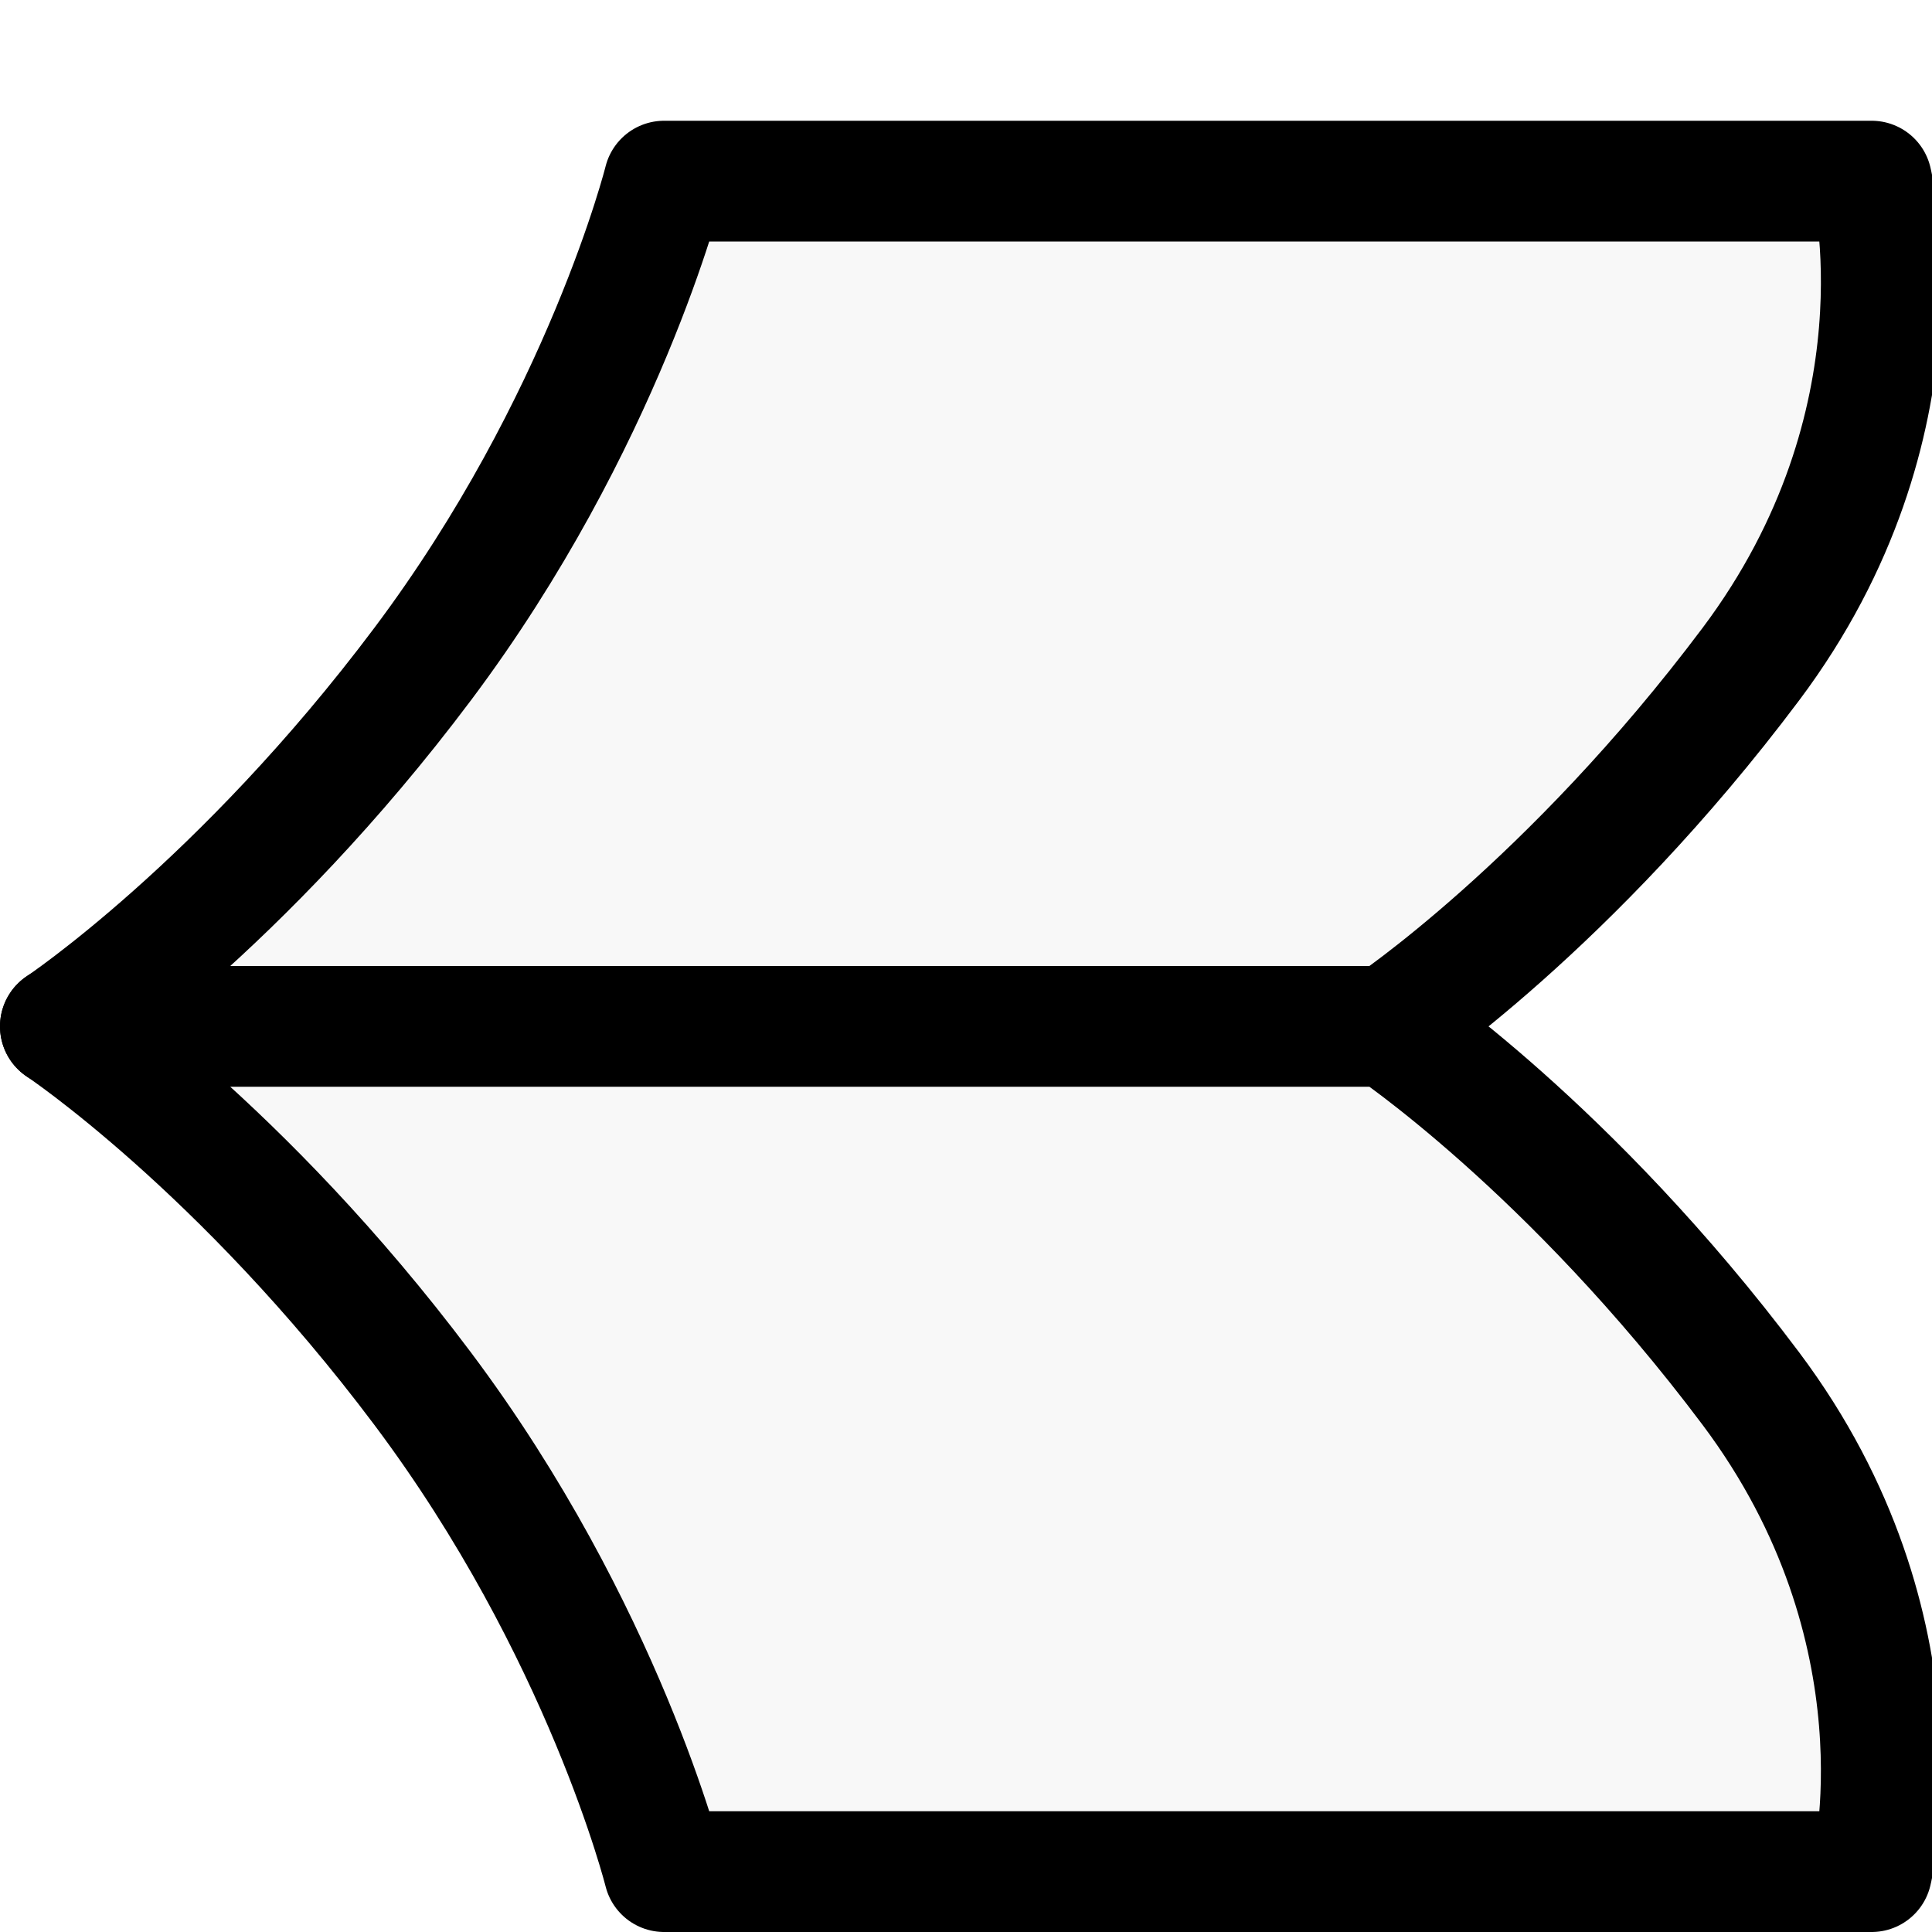
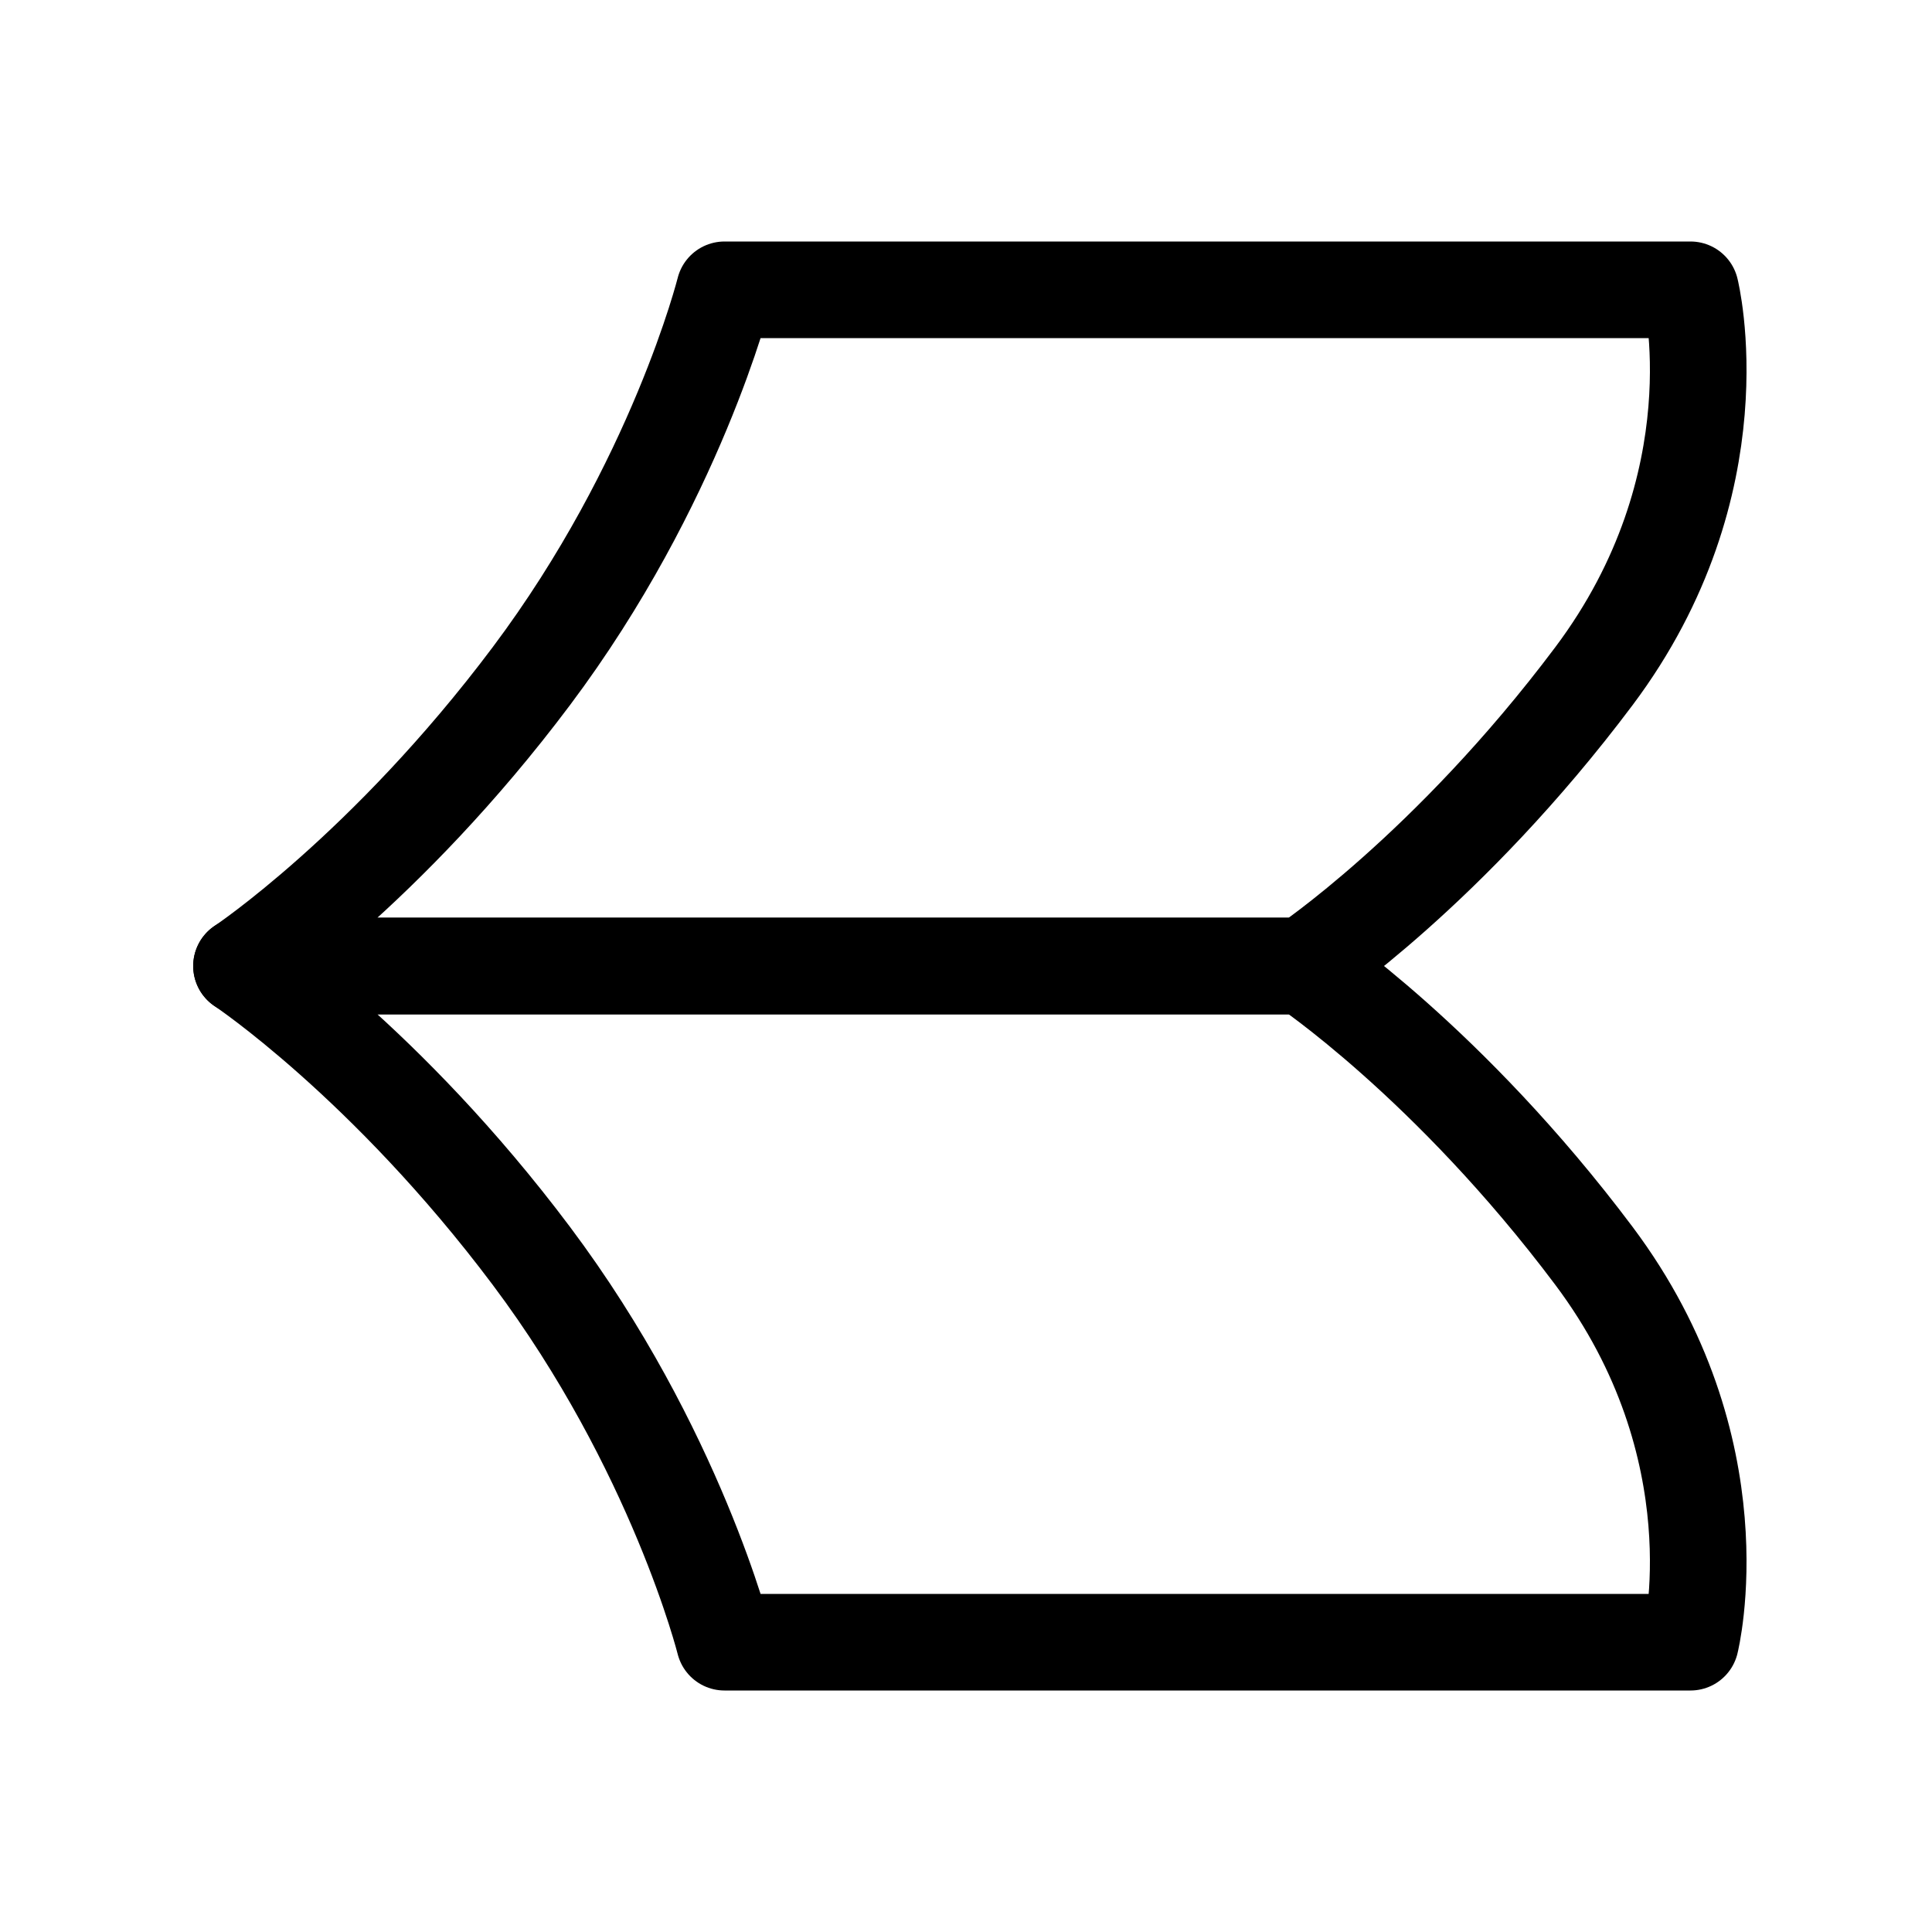
- <svg xmlns="http://www.w3.org/2000/svg" width="16" height="16" id="svg3039" version="1.1">
+ <svg xmlns="http://www.w3.org/2000/svg" width="20" height="20" id="svg3039" version="1.1">
  <defs id="defs3041">
    <linearGradient id="linearGradient6140">
      <stop style="stop-color:#808080;stop-opacity:1;" offset="0" id="stop6142" />
      <stop style="stop-color:#606060;stop-opacity:1;" offset="1" id="stop6144" />
    </linearGradient>
  </defs>
-   <g id="layer1">
+   <g id="layer1" transform="translate(2,1.5)">
    <text xml:space="preserve" style="font-size:16px;font-style:normal;font-variant:normal;font-weight:normal;font-stretch:normal;text-align:center;line-height:25%;letter-spacing:0px;word-spacing:0px;writing-mode:lr-tb;text-anchor:middle;fill:#000000;fill-opacity:1;stroke:none;font-family:Latin Modern Math;-inkscape-font-specification:Latin Modern Math" x="8.976" y="11.98" id="text3091">
      <tspan id="tspan3093" x="8.976" y="11.98" />
    </text>
    <text xml:space="preserve" style="font-size:16px;font-style:normal;font-variant:normal;font-weight:normal;font-stretch:normal;text-align:center;line-height:25%;letter-spacing:0px;word-spacing:0px;writing-mode:lr-tb;text-anchor:middle;fill:#000000;fill-opacity:1;stroke:none;font-family:Latin Modern Math;-inkscape-font-specification:Latin Modern Math" x="8.073" y="12.961" id="text3122">
      <tspan id="tspan3124" x="8.073" y="12.961" />
    </text>
    <text xml:space="preserve" style="font-size:16px;font-style:normal;font-variant:normal;font-weight:normal;font-stretch:normal;text-align:center;line-height:25%;letter-spacing:0px;word-spacing:0px;writing-mode:lr-tb;text-anchor:middle;fill:#000000;fill-opacity:1;stroke:none;font-family:Latin Modern Math;-inkscape-font-specification:Latin Modern Math" x="8.028" y="12.006" id="text3126">
      <tspan id="tspan3128" x="8.028" y="12.006" />
    </text>
    <text xml:space="preserve" style="font-size:16px;font-style:normal;font-variant:normal;font-weight:normal;font-stretch:normal;text-align:center;line-height:25%;letter-spacing:0px;word-spacing:0px;writing-mode:lr-tb;text-anchor:middle;fill:#000000;fill-opacity:1;stroke:none;font-family:Latin Modern Math;-inkscape-font-specification:Latin Modern Math" x="8.011" y="13.016" id="text3130">
      <tspan id="tspan3132" x="8.011" y="13.016" />
    </text>
    <text xml:space="preserve" style="font-size:16px;font-style:normal;font-variant:normal;font-weight:500;font-stretch:normal;text-align:center;line-height:25%;letter-spacing:0px;word-spacing:0px;writing-mode:lr-tb;text-anchor:middle;fill:#000000;fill-opacity:1;stroke:none;font-family:CMU Typewriter Text;-inkscape-font-specification:CMU Typewriter Text Medium" x="8.057" y="14.029" id="text2999">
      <tspan id="tspan3001" x="8.057" y="14.029" />
    </text>
    <text xml:space="preserve" style="font-size:16px;font-style:normal;font-variant:normal;font-weight:500;font-stretch:normal;text-align:center;line-height:25%;letter-spacing:0px;word-spacing:0px;writing-mode:lr-tb;text-anchor:middle;fill:#000000;fill-opacity:1;stroke:none;font-family:CMU Serif;-inkscape-font-specification:CMU Serif Medium" x="8" y="13.02" id="text3030">
      <tspan id="tspan3032" x="8" y="13.02" />
    </text>
    <text xml:space="preserve" style="font-size:16px;font-style:italic;font-variant:normal;font-weight:bold;font-stretch:normal;text-align:center;line-height:25%;letter-spacing:0px;word-spacing:0px;writing-mode:lr-tb;text-anchor:middle;fill:#000000;fill-opacity:1;stroke:none;font-family:CMU Classical Serif;-inkscape-font-specification:CMU Classical Serif Bold Italic" x="8.047" y="13.056" id="text3072">
      <tspan id="tspan3074" x="8.047" y="13.056" />
    </text>
    <text xml:space="preserve" style="font-size:16px;font-style:italic;font-variant:normal;font-weight:bold;font-stretch:normal;text-align:center;line-height:25%;letter-spacing:0px;word-spacing:0px;writing-mode:lr-tb;text-anchor:middle;fill:#000000;fill-opacity:1;stroke:none;font-family:CMU Classical Serif;-inkscape-font-specification:CMU Classical Serif Bold Italic" x="6.026" y="13.02" id="text3076">
      <tspan id="tspan3078" x="6.026" y="13.02" />
    </text>
-     <path style="fill:#f8f8f8;stroke:#000000;stroke-width:1px;stroke-linecap:butt;stroke-linejoin:round;stroke-opacity:1;fill-opacity:1" d="m 0.5,8.5 11,0 c 0,0 1.5,-1 3,-3 1.5,-2 1,-4 1,-4 l -10,0 c 0,0 -0.5,2 -2,4 -1.5,2 -3,3 -3,3 z" id="path5041" />
-     <path id="path5045" d="m 0.5,8.5 11,0 c 0,0 1.5,1 3,3 1.5,2 1,4 1,4 l -10,0 c 0,0 -0.5,-2 -2,-4 -1.5,-2 -3,-3 -3,-3 z" style="fill:#f8f8f8;stroke:#000000;stroke-width:1px;stroke-linecap:butt;stroke-linejoin:round;stroke-opacity:1;fill-opacity:1" />
+     <path style="fill:none;stroke:#000000;stroke-width:1px;stroke-linecap:butt;stroke-linejoin:round;stroke-opacity:1;fill-opacity:1" d="m 0.5,8.5 11,0 c 0,0 1.5,-1 3,-3 1.5,-2 1,-4 1,-4 l -10,0 c 0,0 -0.5,2 -2,4 -1.5,2 -3,3 -3,3 z" id="path5041" />
+     <path id="path5045" d="m 0.5,8.5 11,0 c 0,0 1.5,1 3,3 1.5,2 1,4 1,4 l -10,0 c 0,0 -0.5,-2 -2,-4 -1.5,-2 -3,-3 -3,-3 z" style="fill:none;stroke:#000000;stroke-width:1px;stroke-linecap:butt;stroke-linejoin:round;stroke-opacity:1;fill-opacity:1" />
  </g>
</svg>
